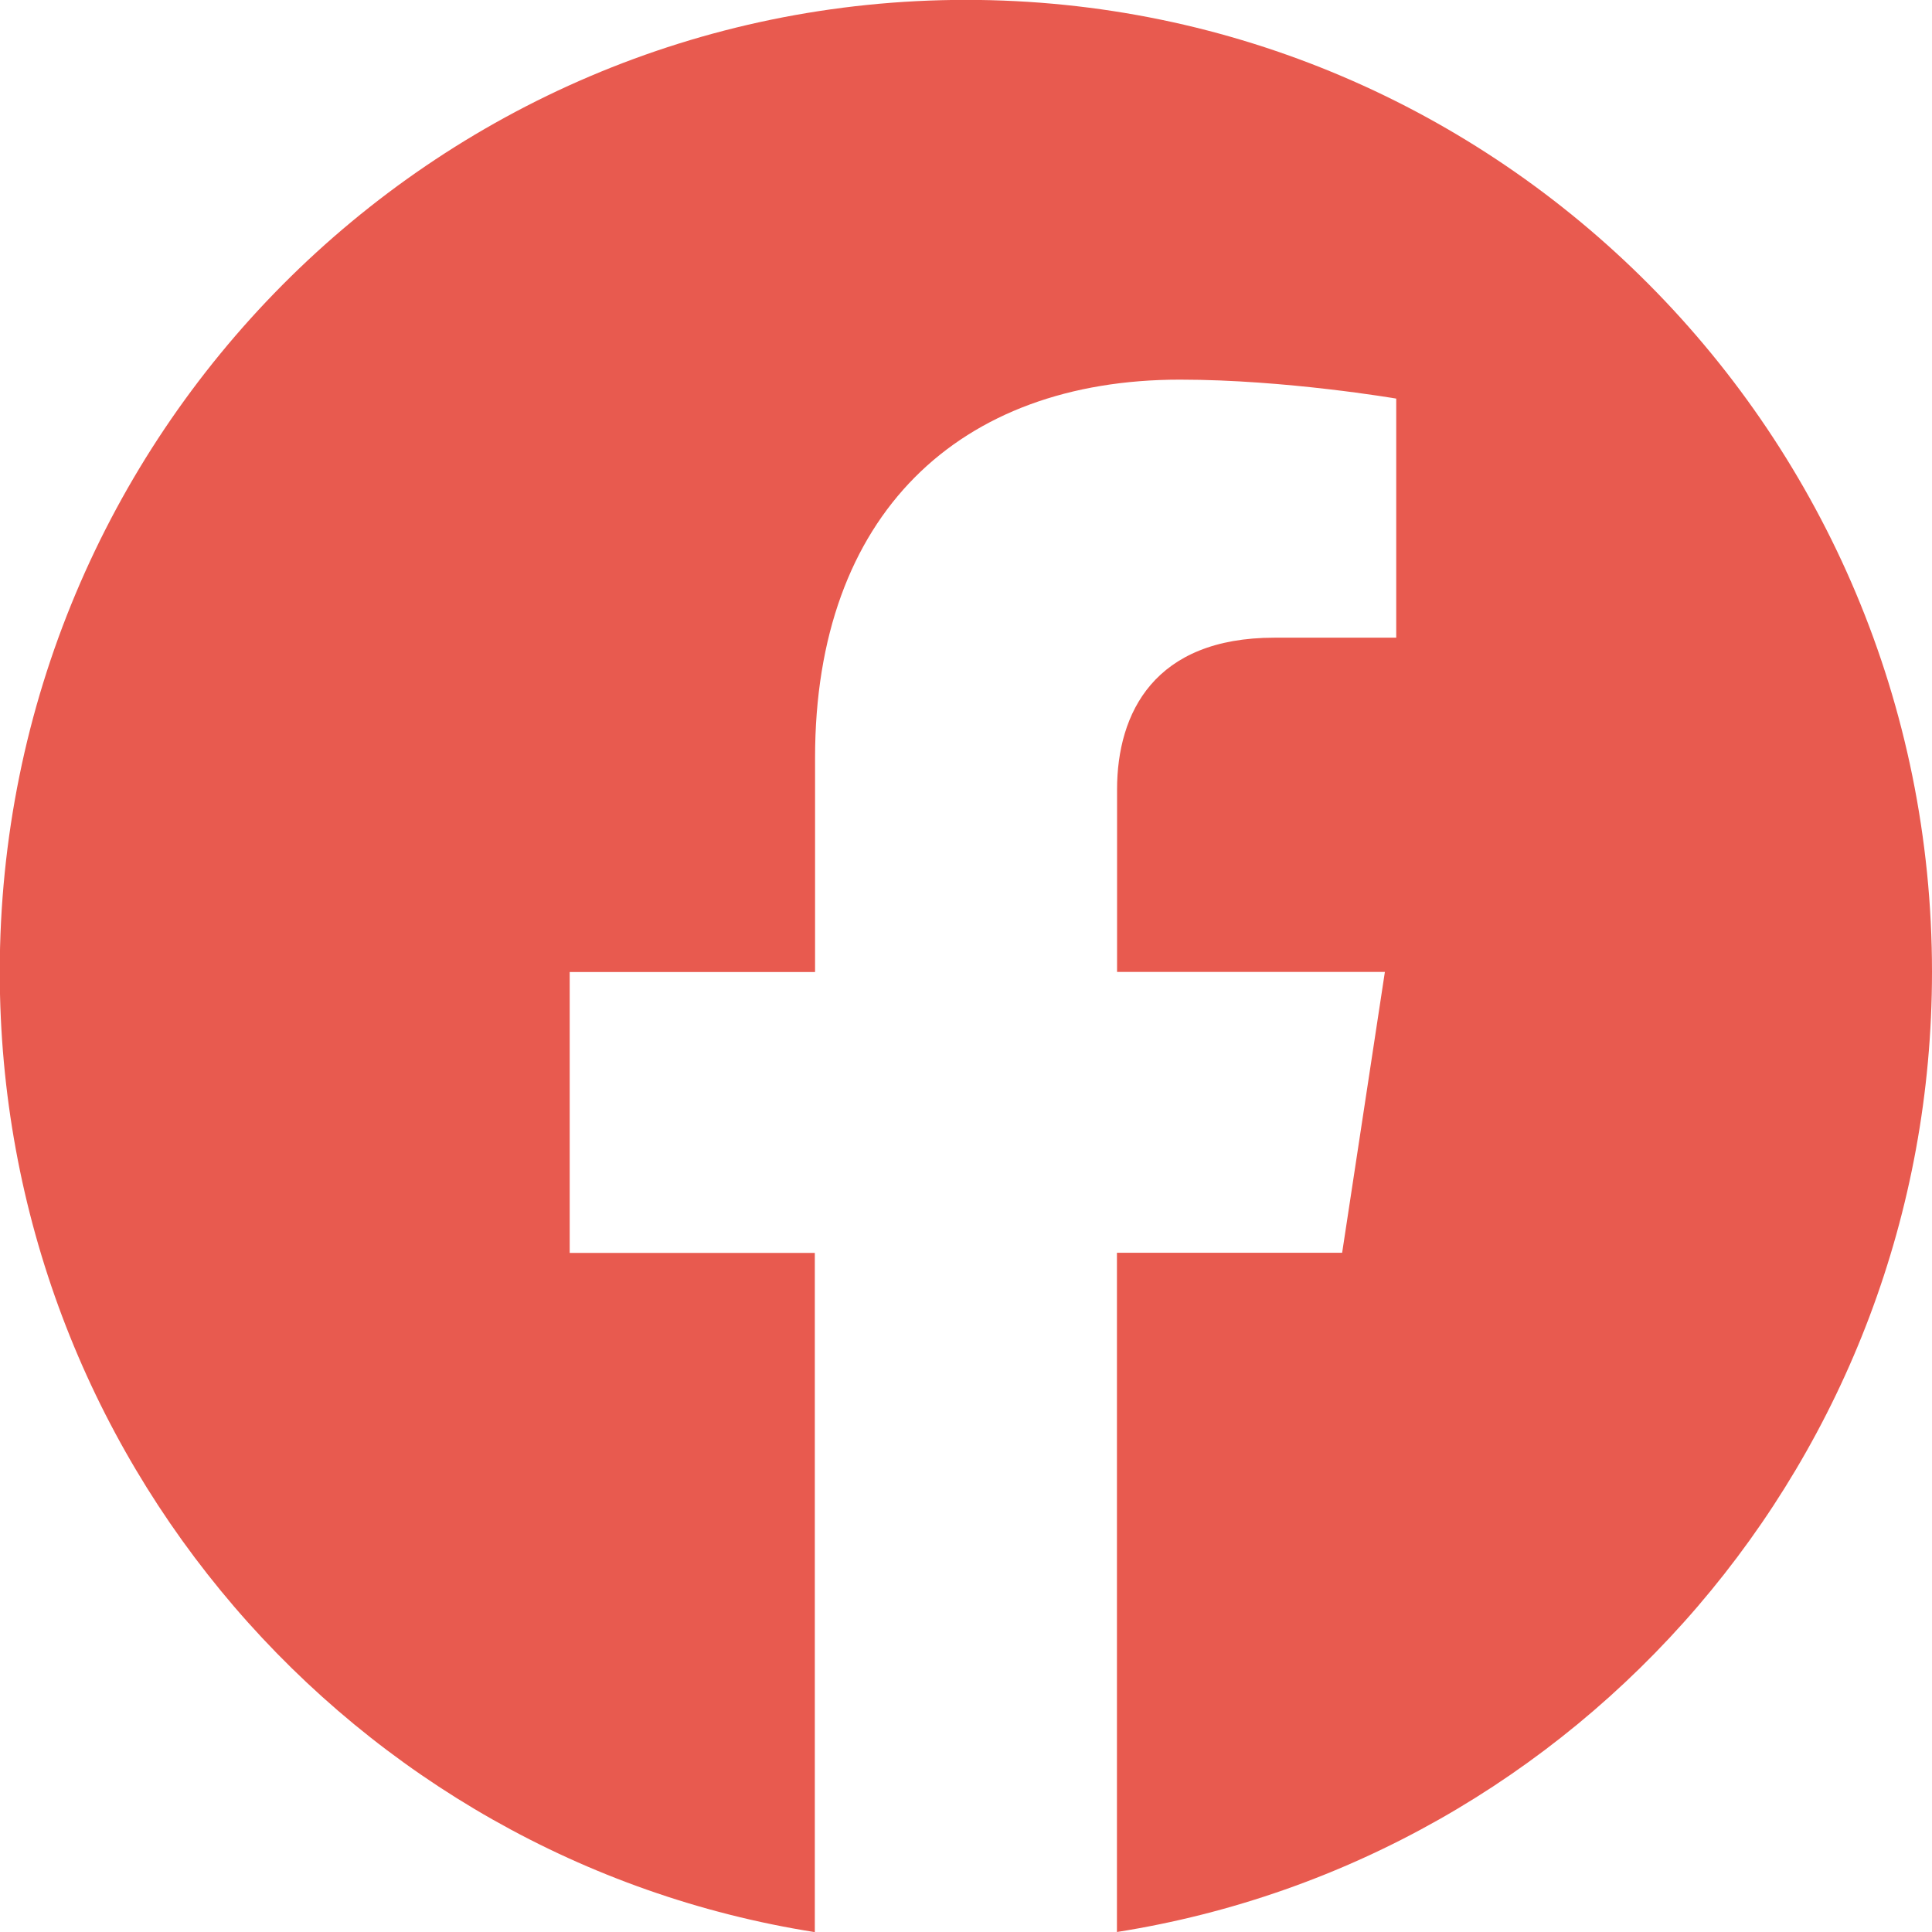
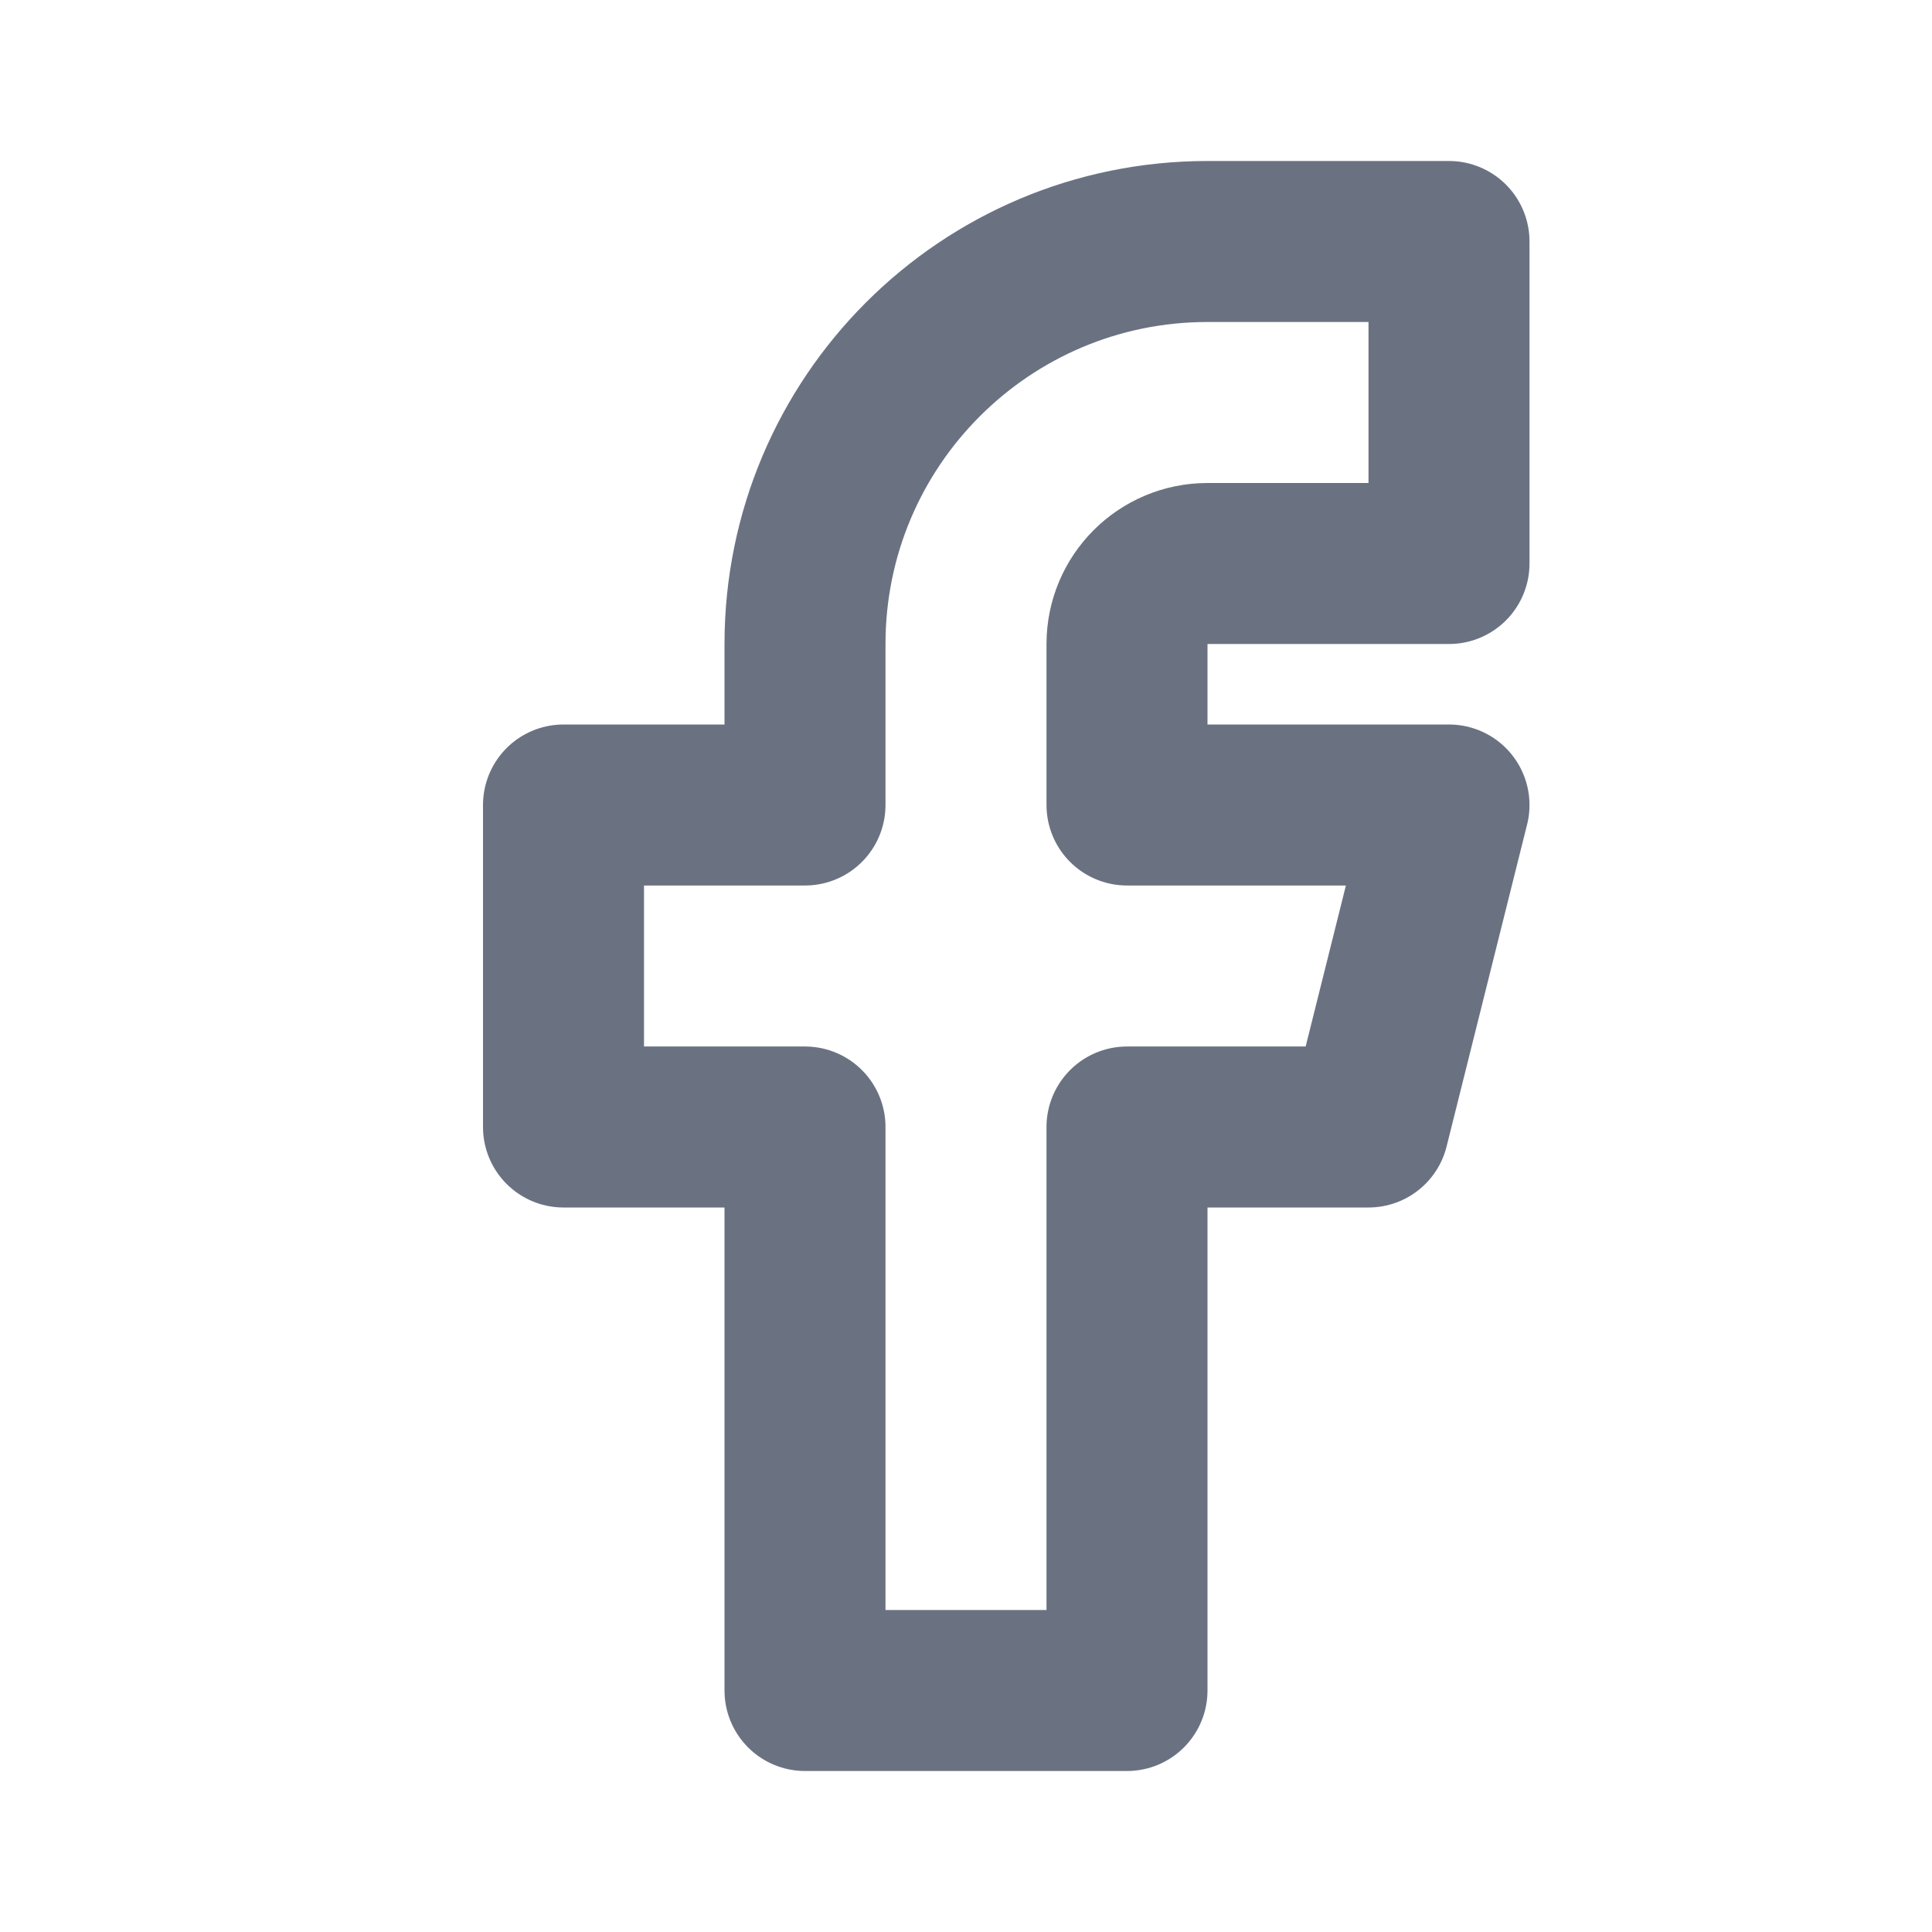
- <svg xmlns="http://www.w3.org/2000/svg" width="24" height="24" fill="#E85A4F" viewBox="0 0 16 16">
-   <path d="M16 8.049c0-4.446-3.582-8.05-8-8.05C3.58 0-.002 3.603-.002 8.05c0 4.017 2.926 7.347 6.75 7.951v-5.625h-2.03V8.05H6.75V6.275c0-2.017 1.195-3.131 3.022-3.131.876 0 1.791.157 1.791.157v1.98h-1.009c-.993 0-1.303.621-1.303 1.258v1.51h2.218l-.354 2.326H9.25V16c3.824-.604 6.75-3.934 6.75-7.951" />
+ <svg xmlns="http://www.w3.org/2000/svg" width="18" height="18" viewBox="0 0 24 24" fill="none" stroke="#6a7282" stroke-width="2" stroke-linecap="round" stroke-linejoin="round" class="icon icon-tabler icons-tabler-outline icon-tabler-brand-facebook">
+   <path stroke="none" d="M0 0h24v24H0z" fill="none" />
+   <path d="M7 10v4h3v7h4v-7h3l1 -4h-4v-2a1 1 0 0 1 1 -1h3v-4h-3a5 5 0 0 0 -5 5v2h-3" />
</svg>
